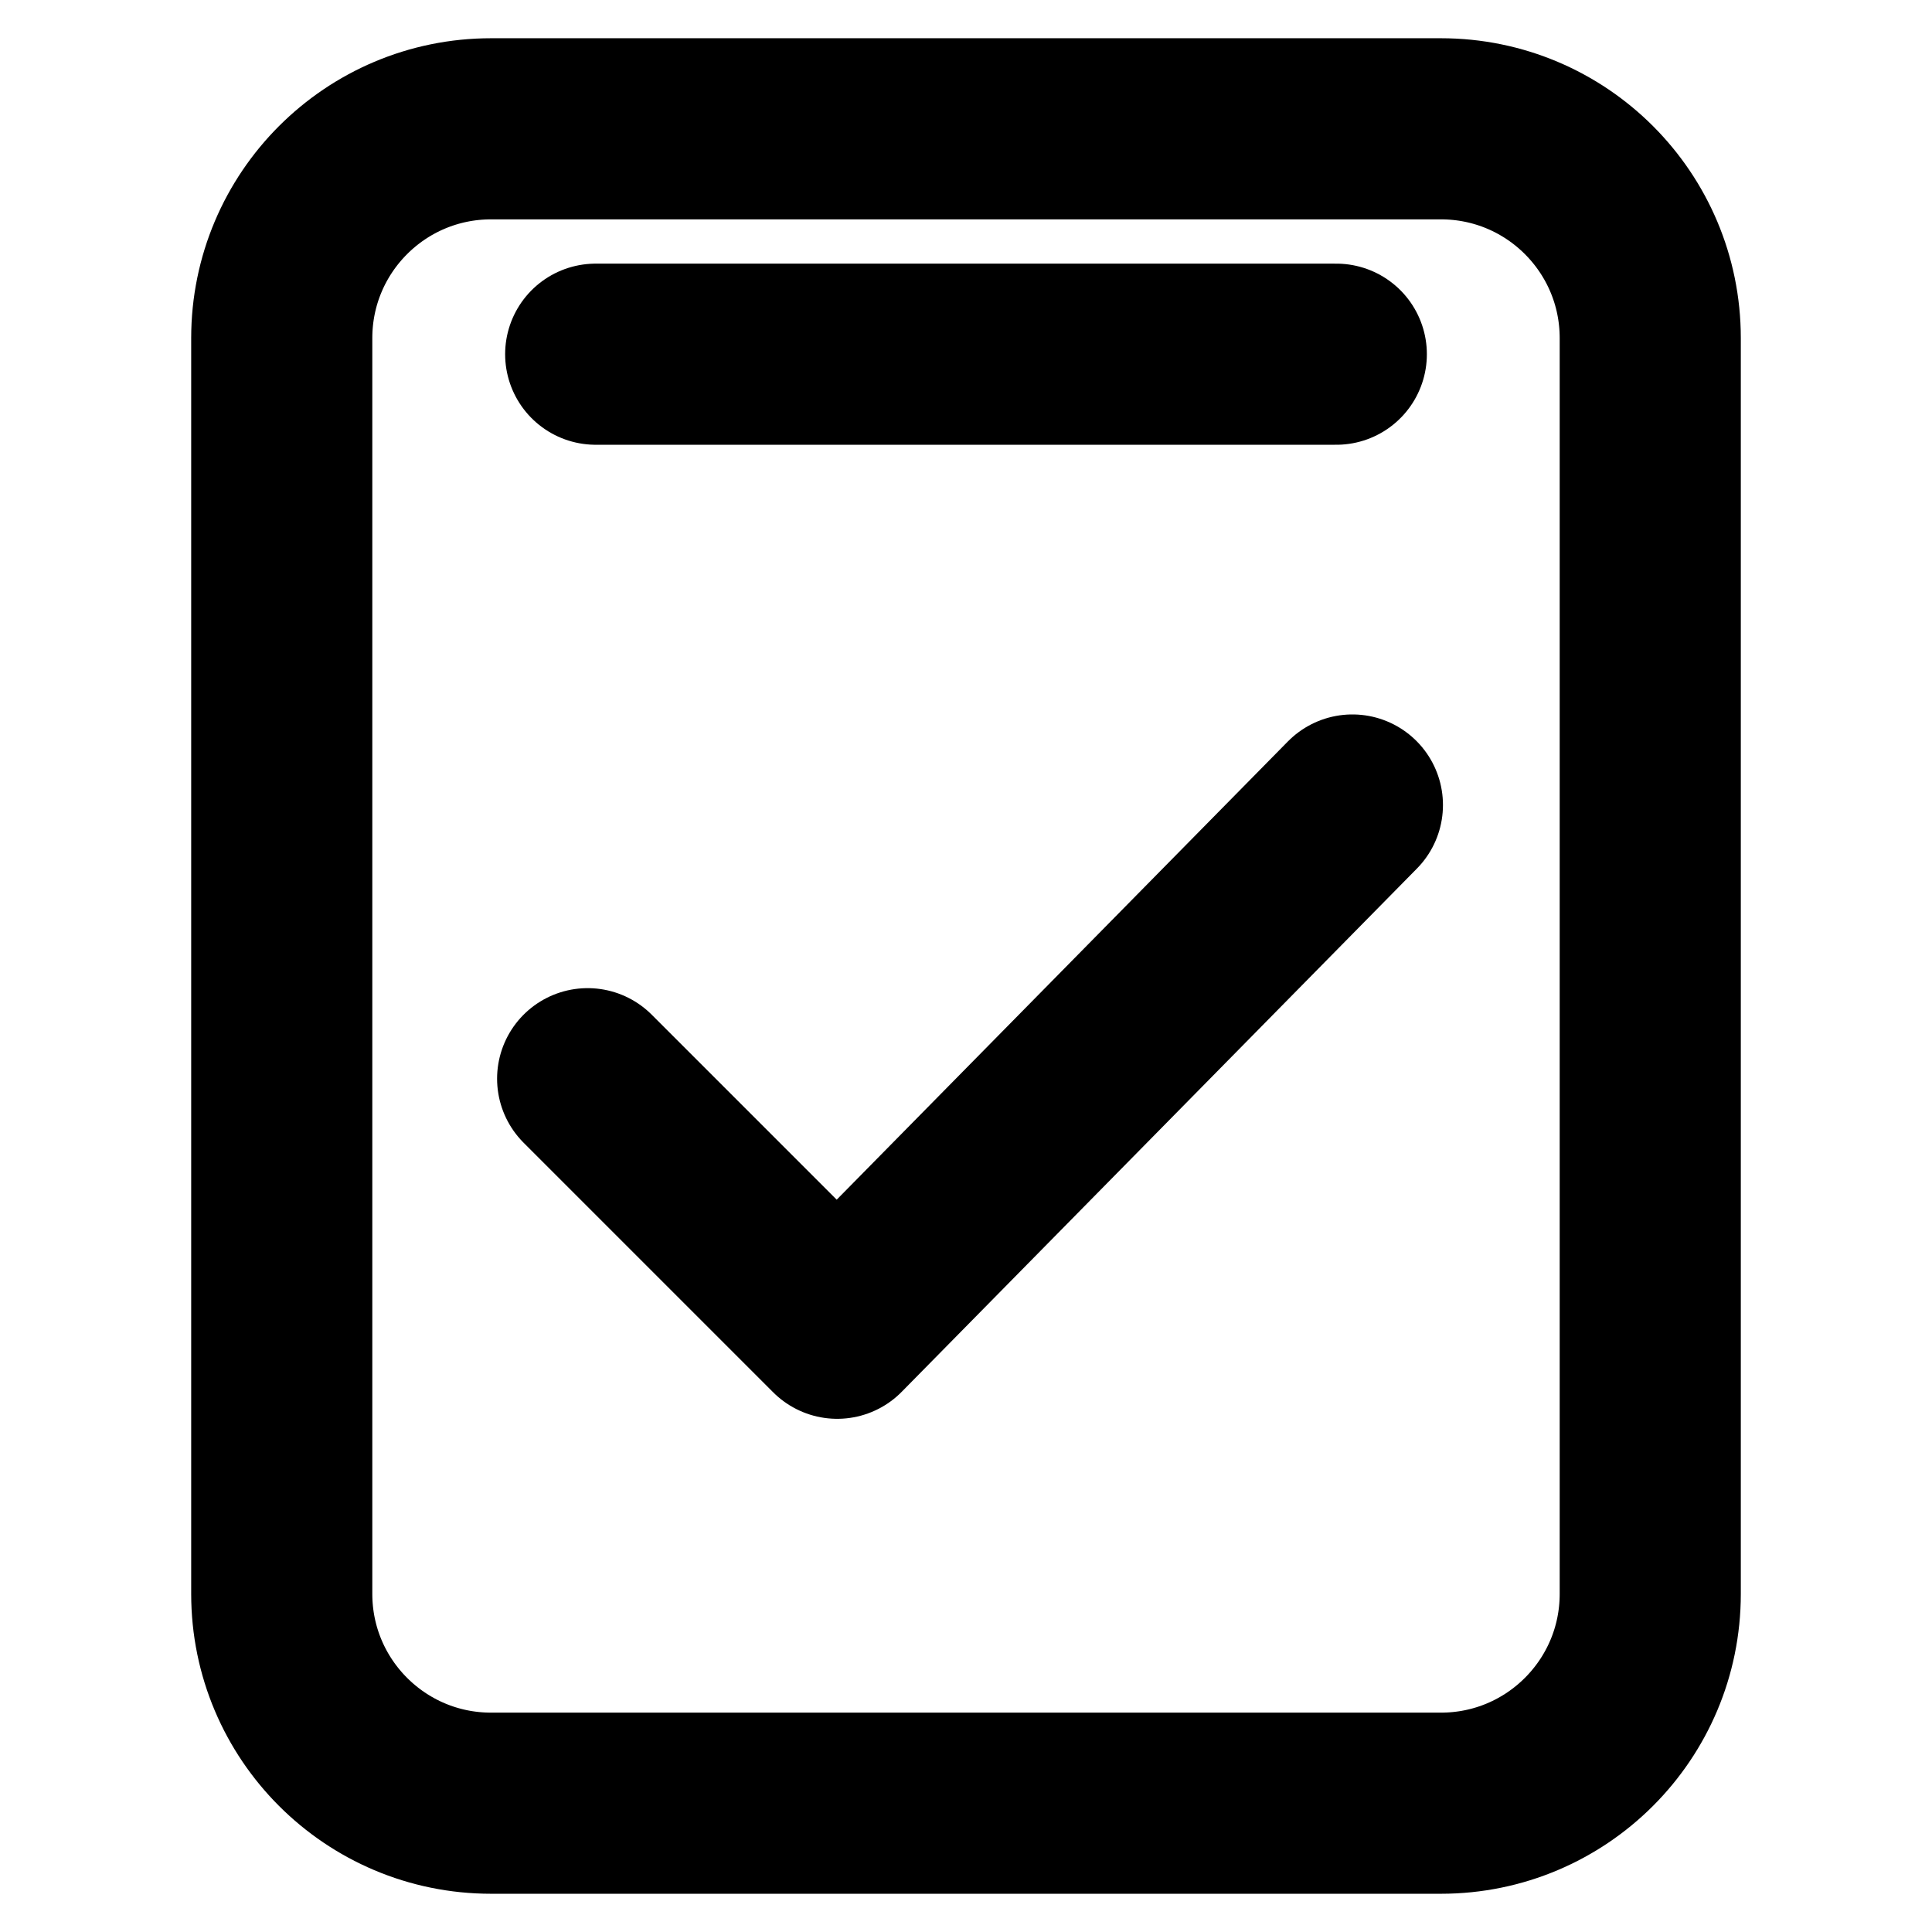
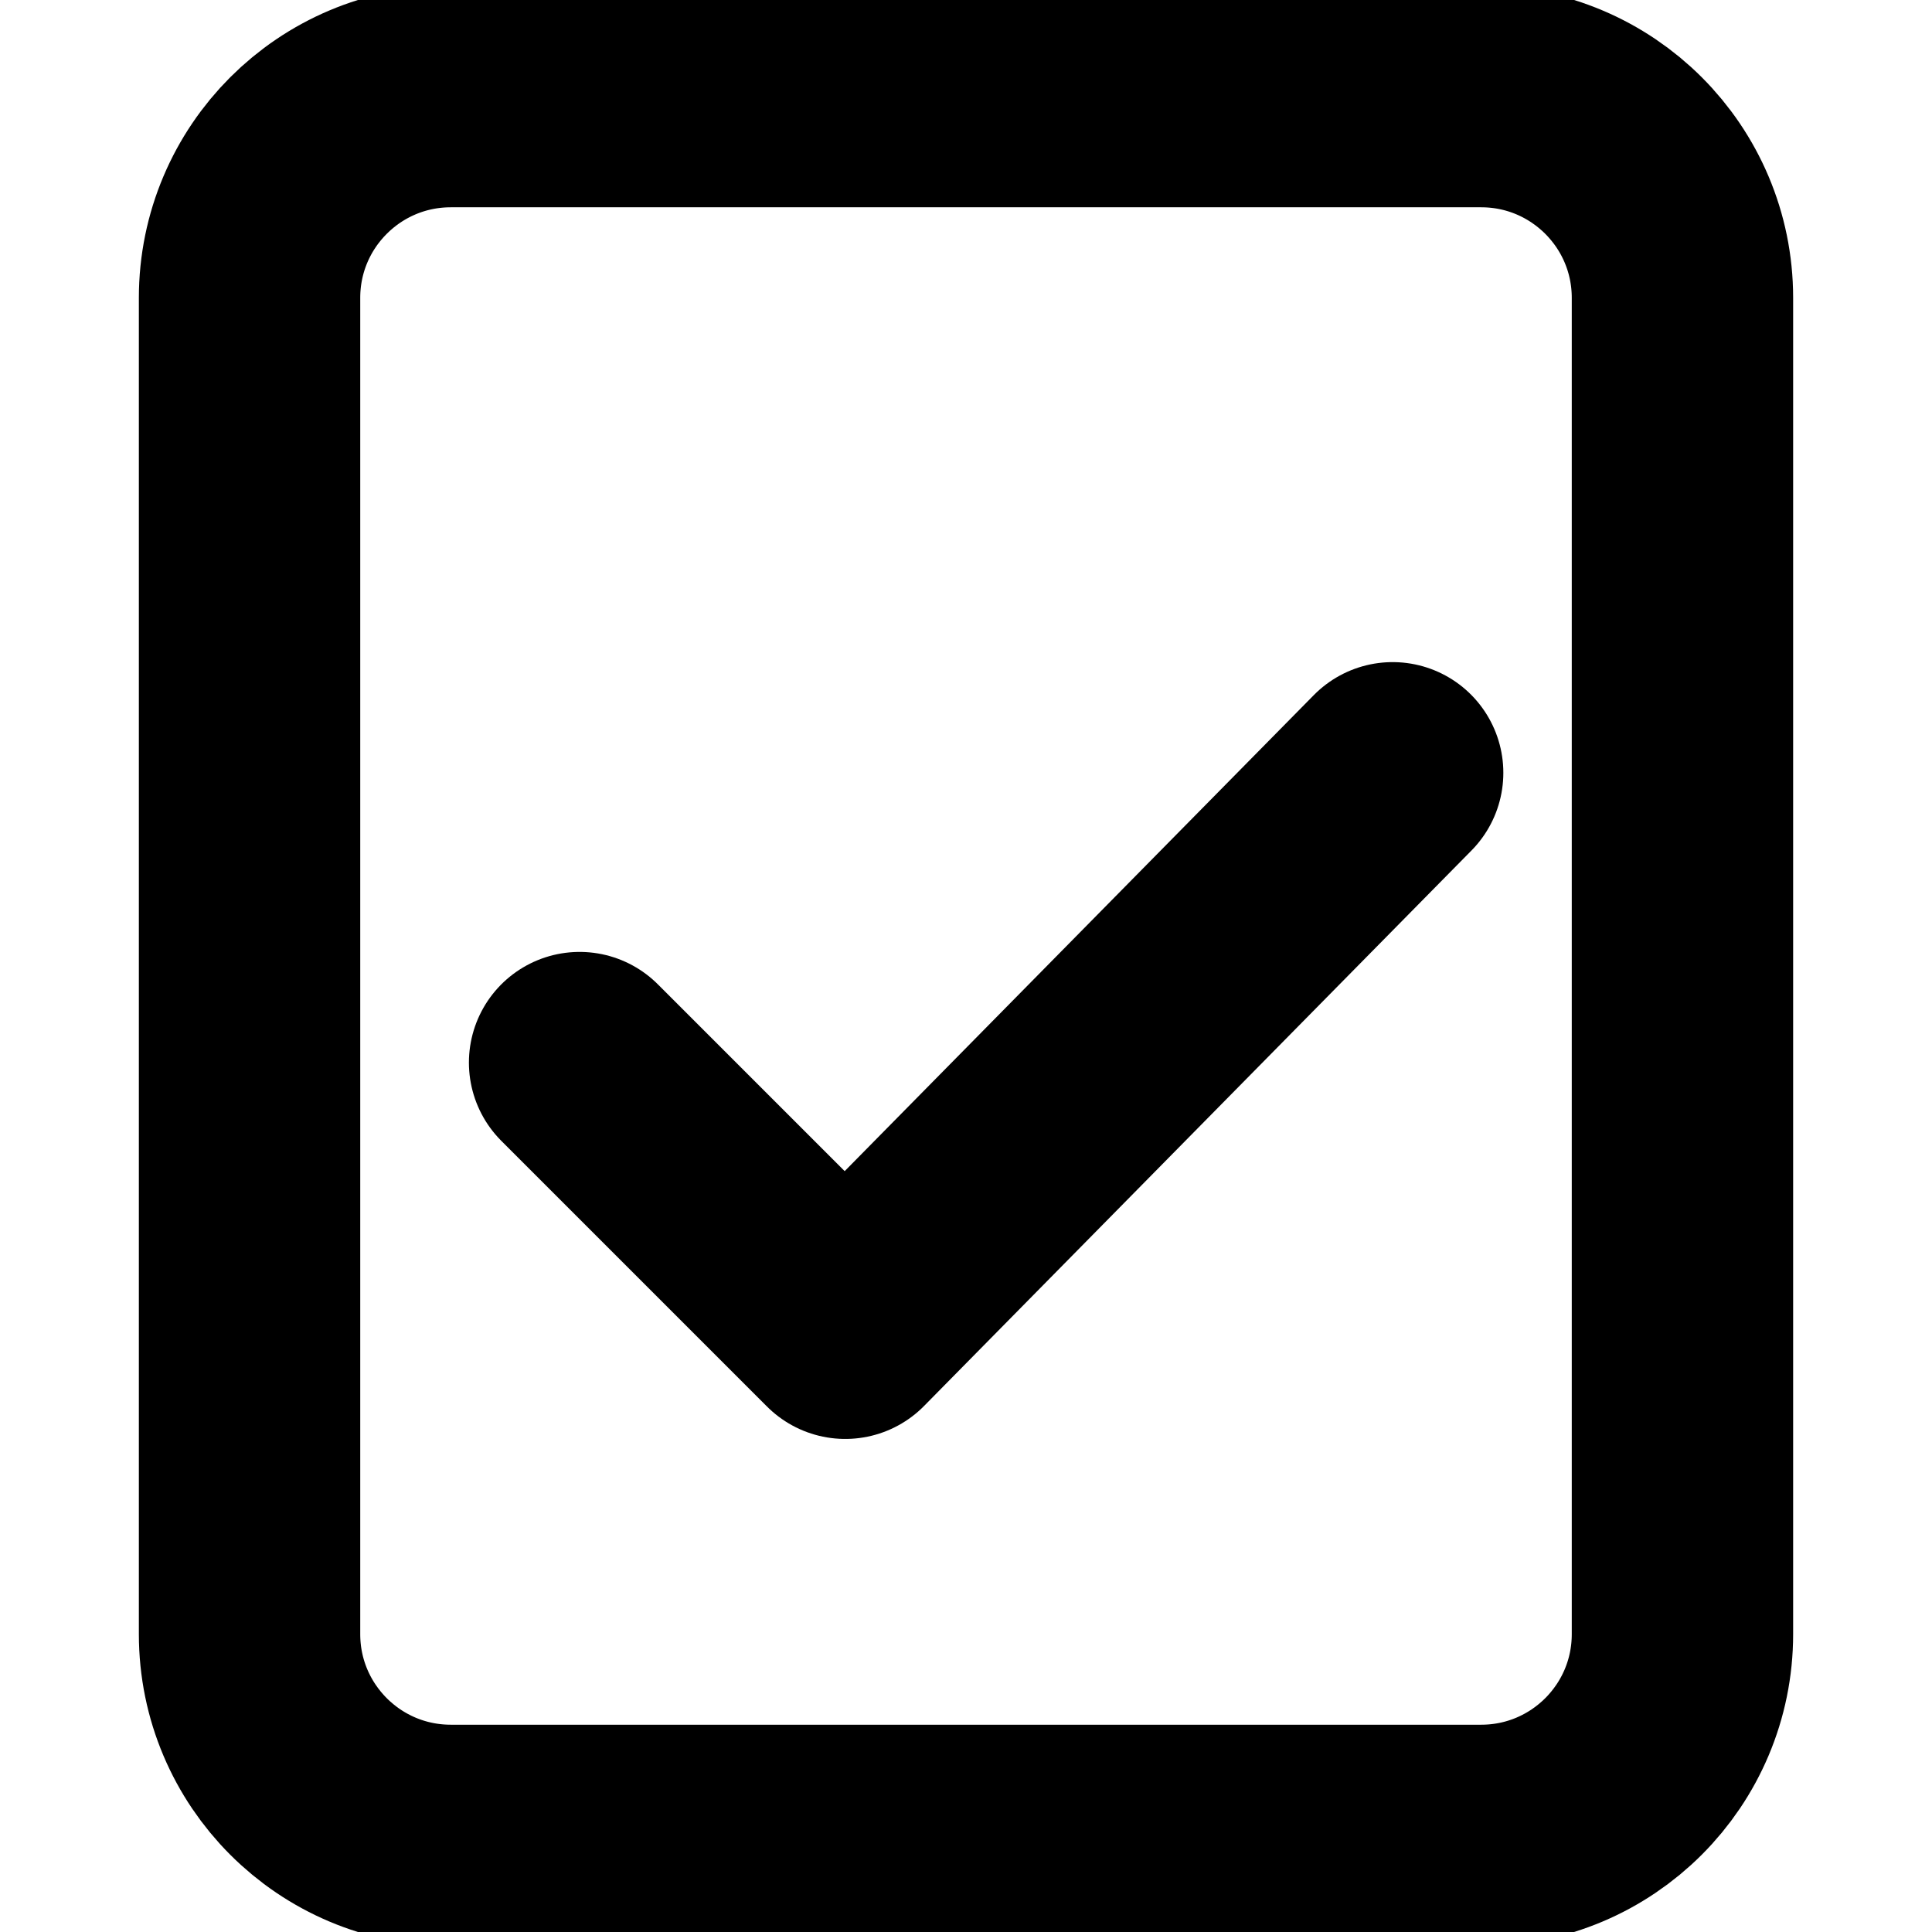
- <svg xmlns="http://www.w3.org/2000/svg" viewBox="0 0 24 24" fill="none" stroke="currentColor" stroke-width="2.25" stroke-linecap="round" stroke-linejoin="round" aria-hidden="true">
-   <rect x="3.5" y="1.6" width="17" height="20.8" rx="2.6" />
-   <path d="M7.4 4.4h9.2" />
-   <path d="m7.3 13.4 3.1 3.1 6.4-6.5" />
+ <svg xmlns="http://www.w3.org/2000/svg" viewBox="0 0 24 24" fill="none" stroke="currentColor" stroke-width="2.75" stroke-linecap="round" stroke-linejoin="round" aria-hidden="true">
+   <rect x="3.1" y="1.2" width="17.8" height="21.6" rx="2.5" />
+   <path d="m7.2 13.2 3.3 3.3 6.8-6.9" />
</svg>
